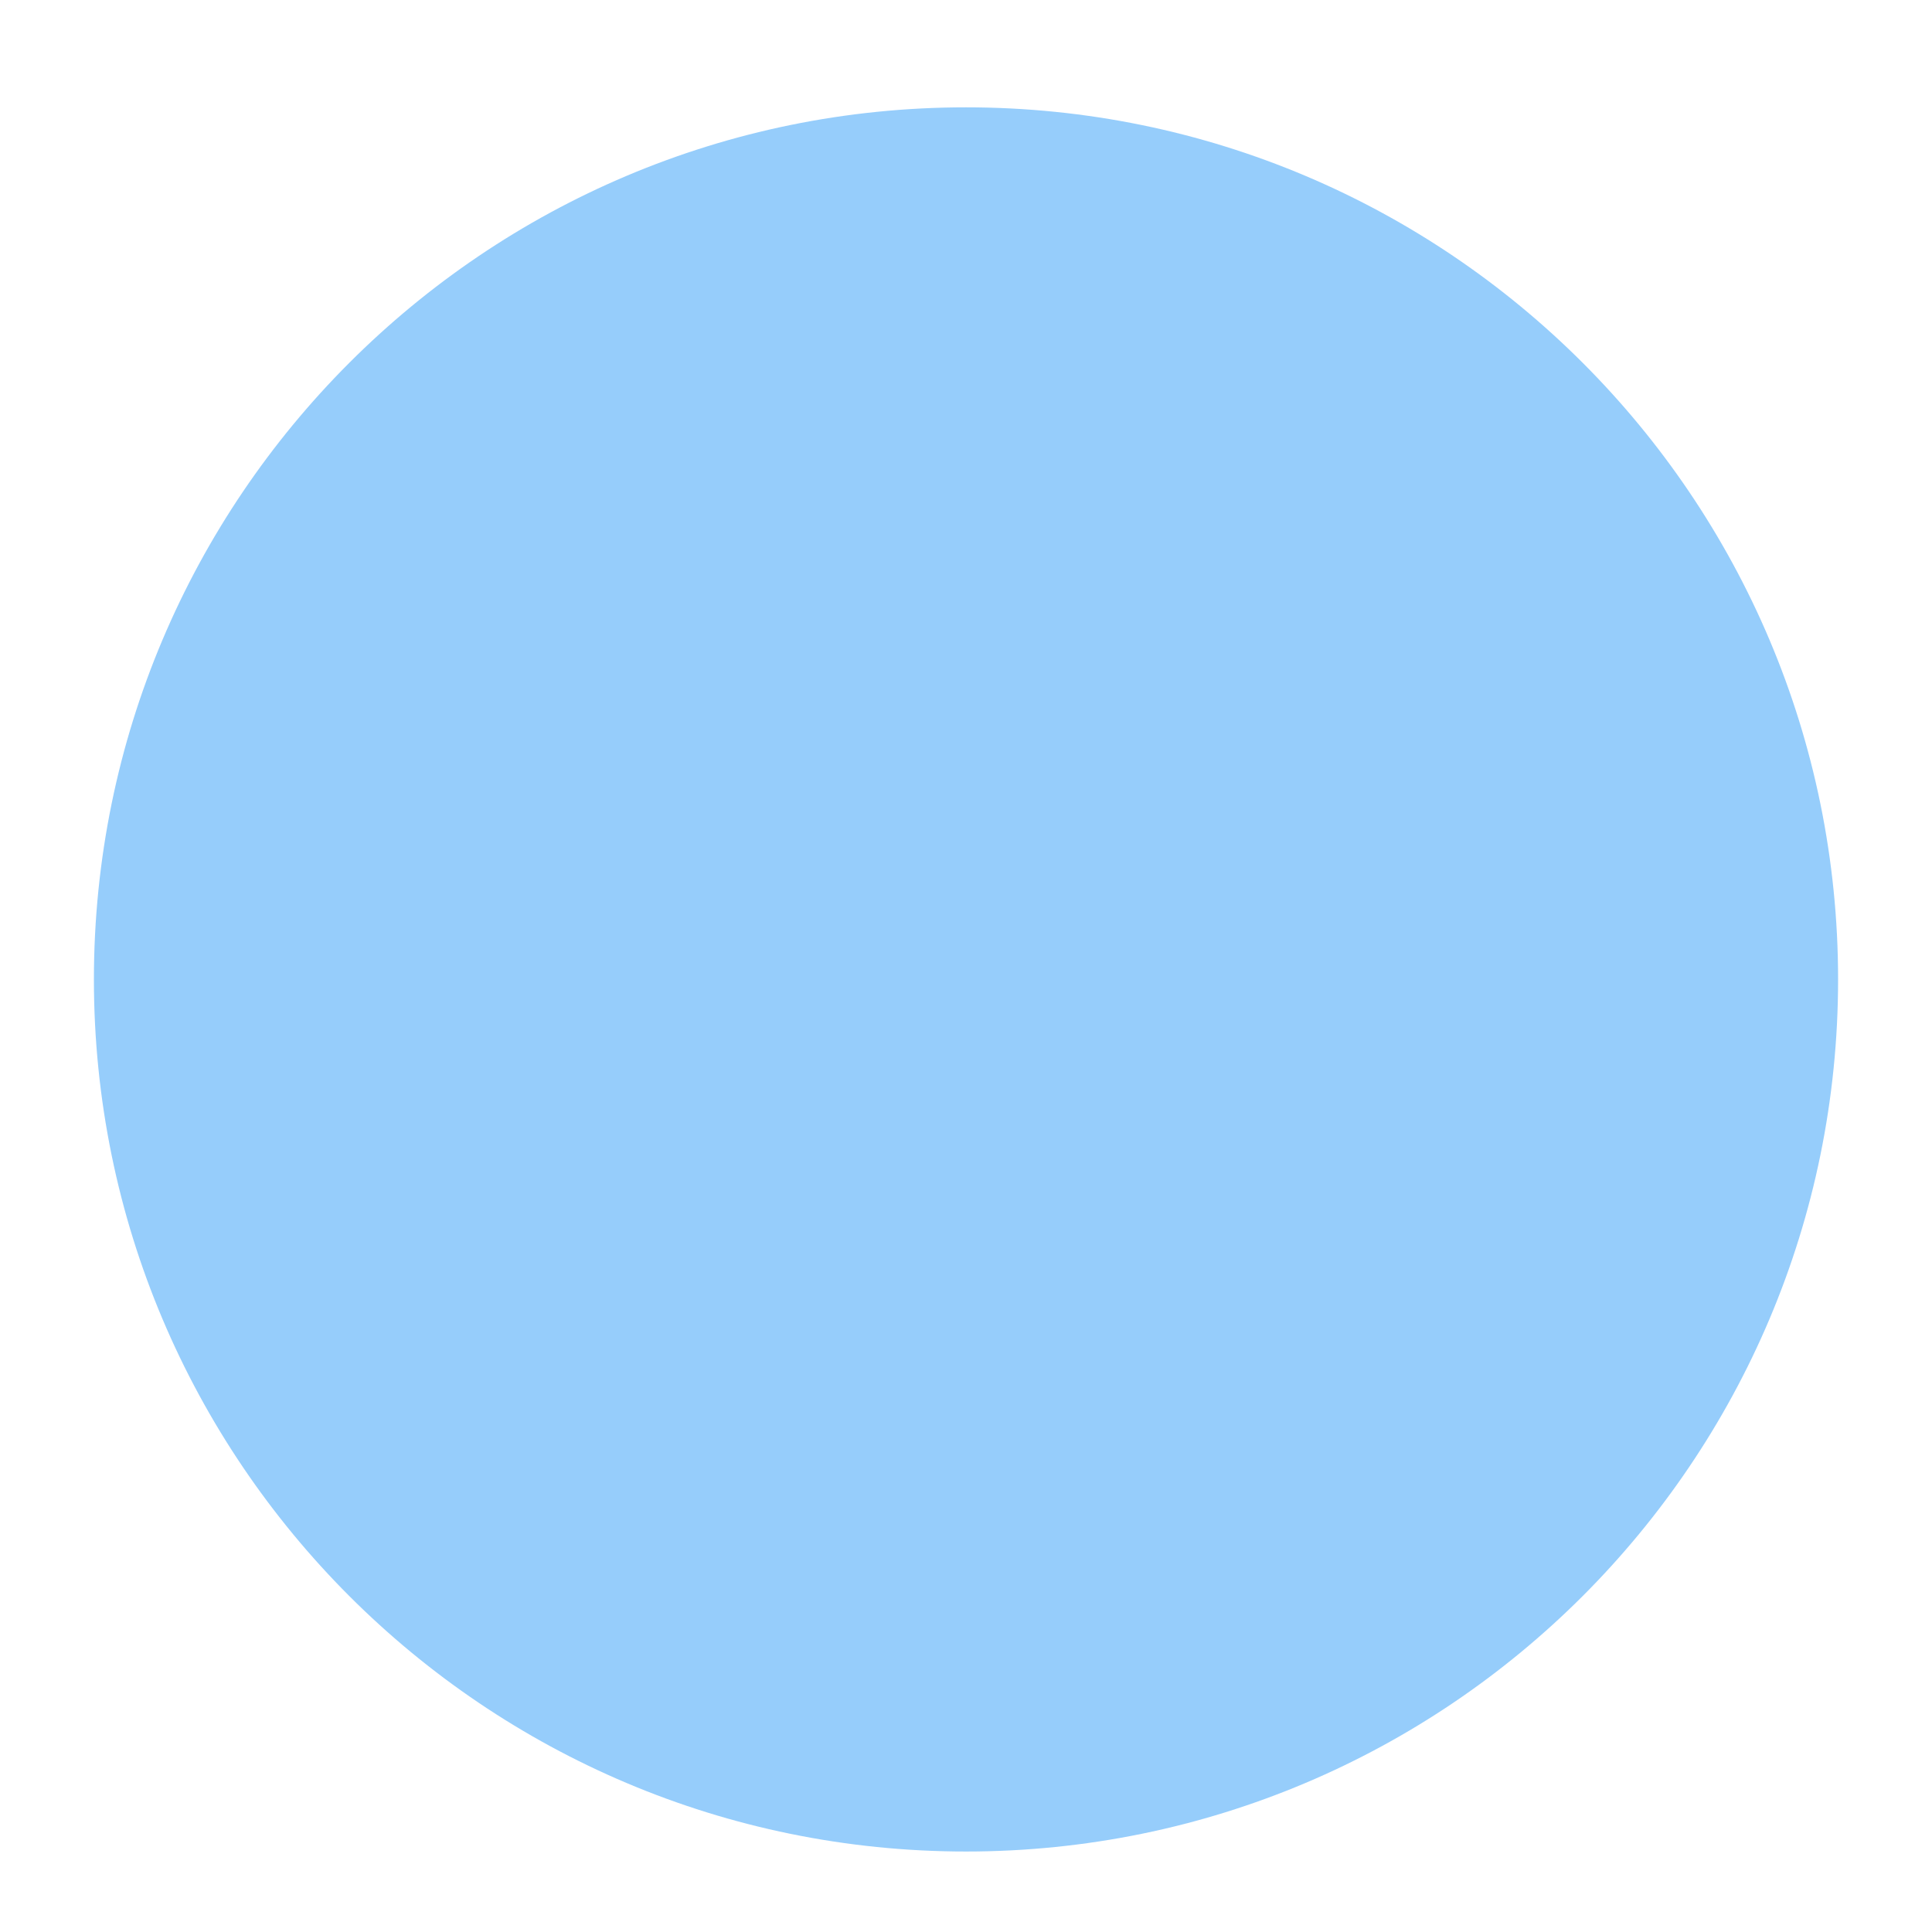
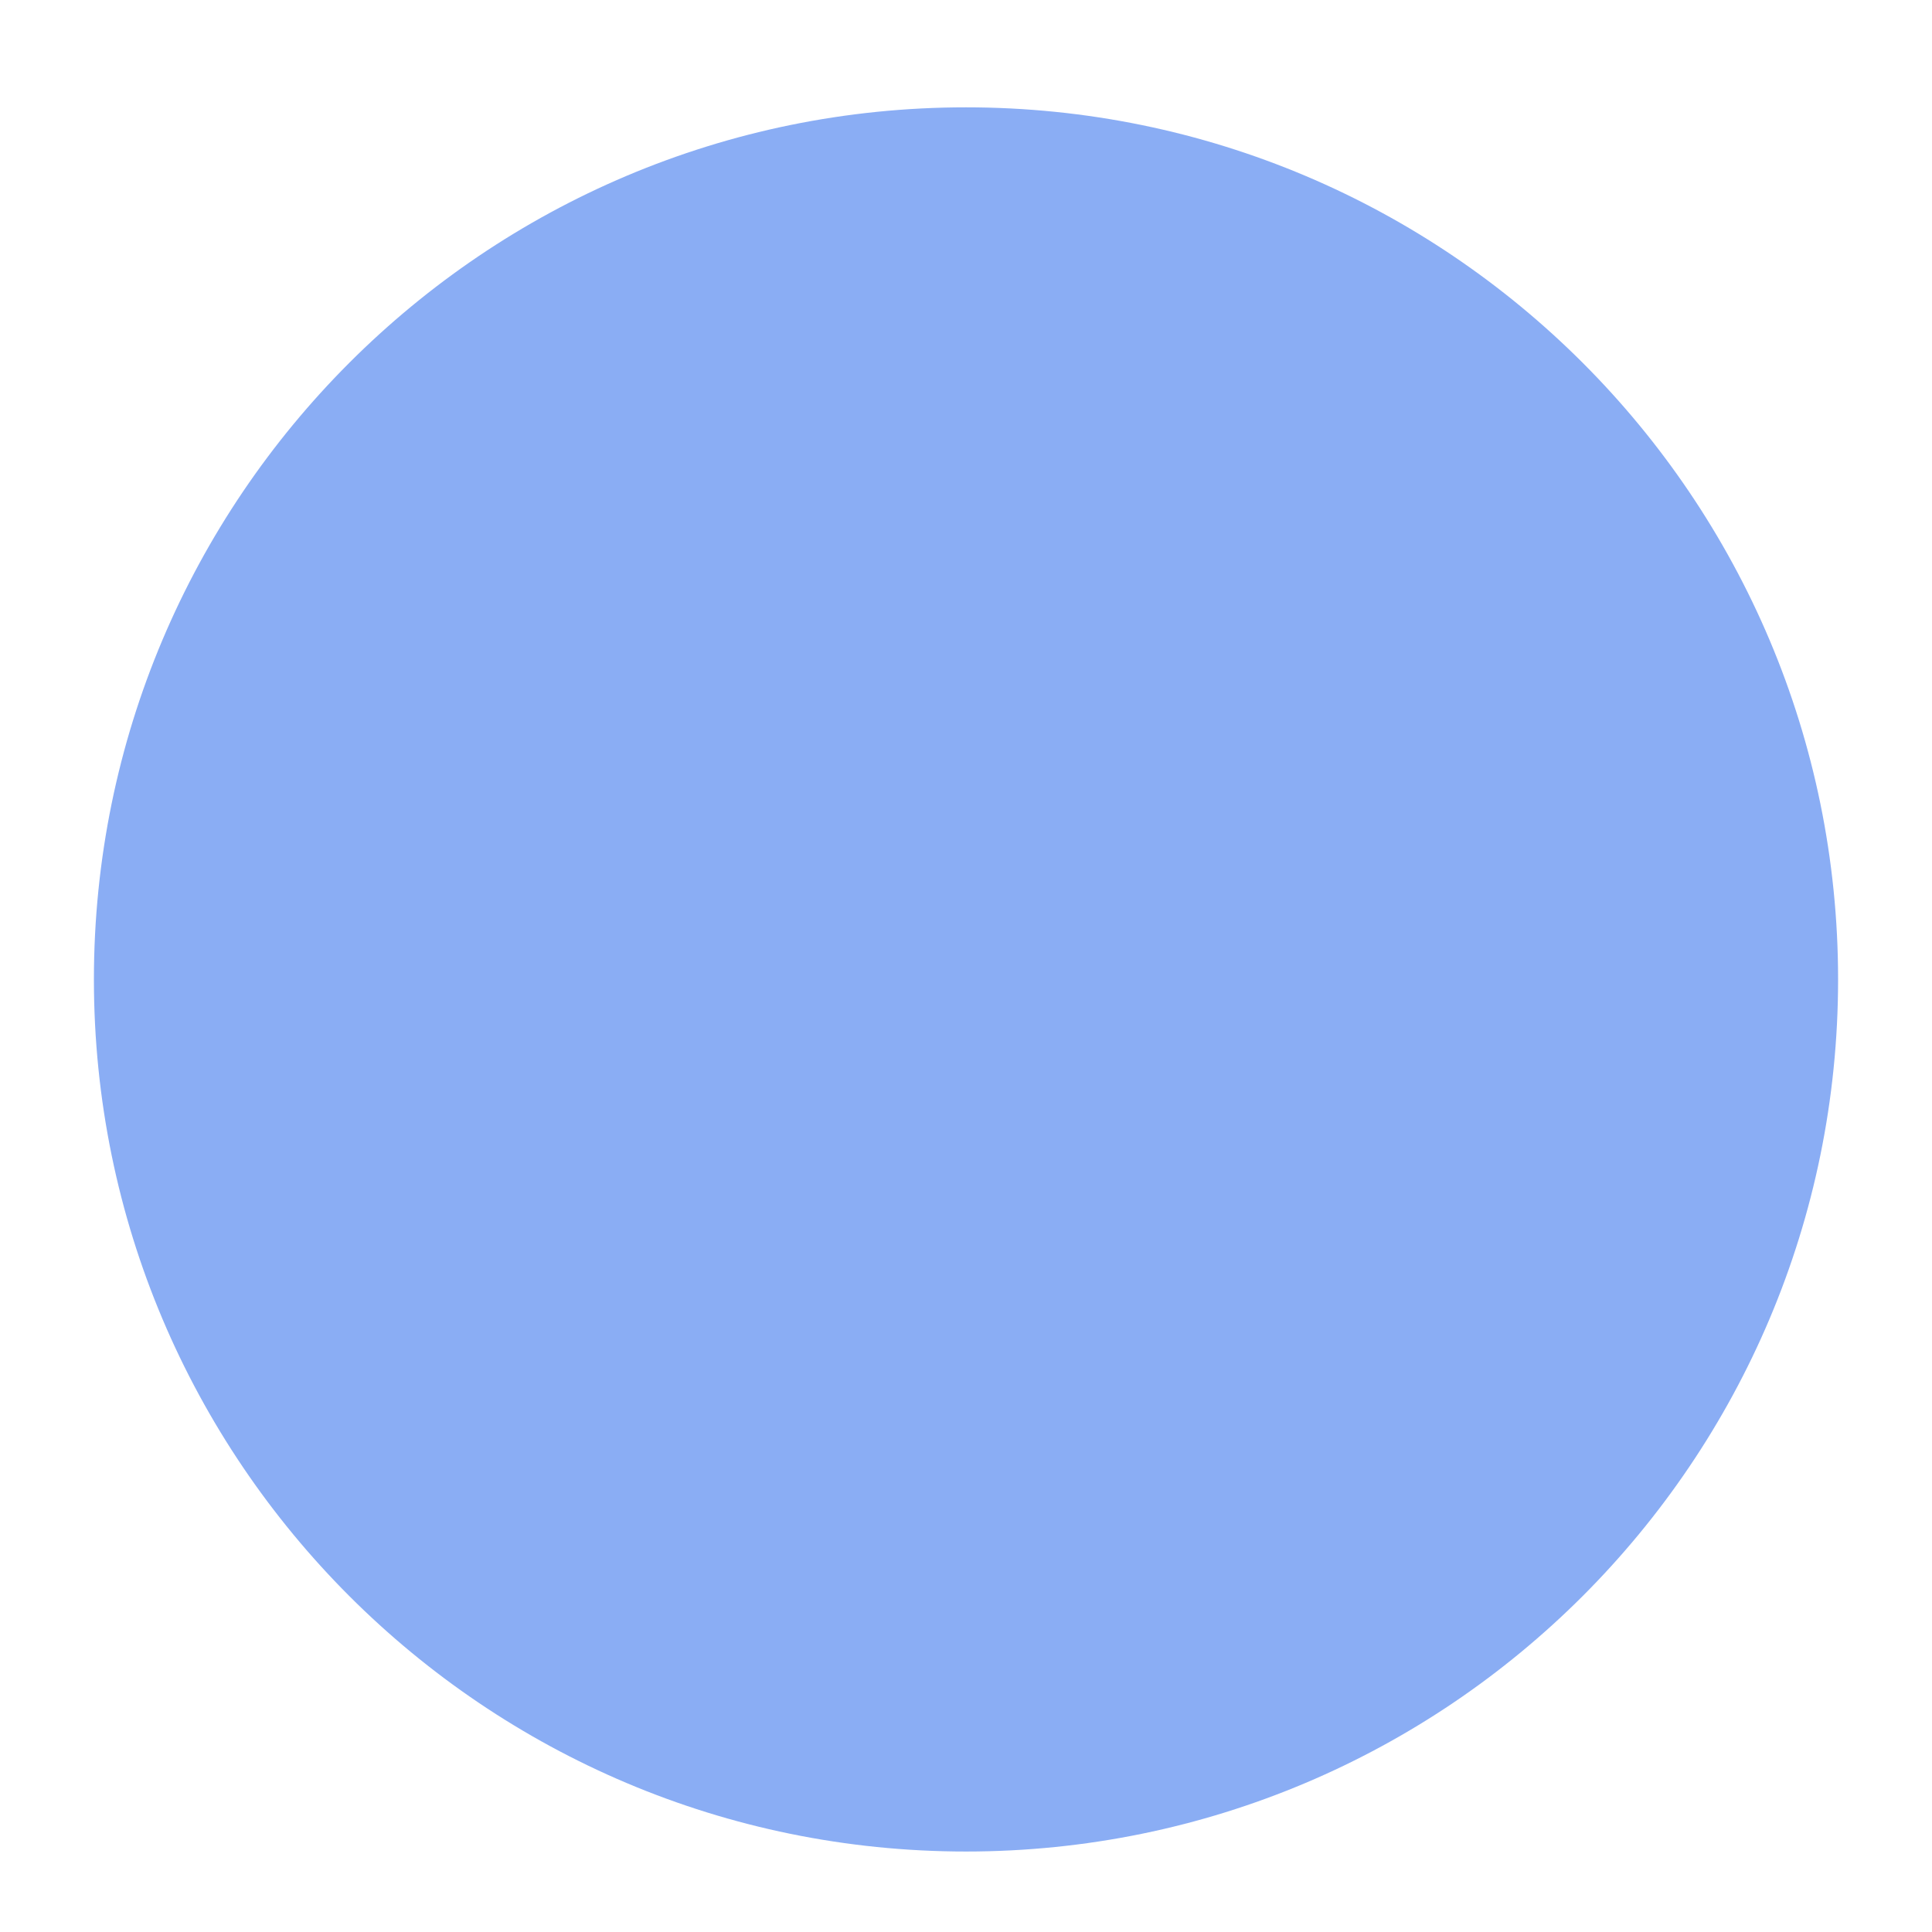
- <svg xmlns="http://www.w3.org/2000/svg" version="1.1" id="Layer_1" x="0px" y="0px" fill="#96CDFB" width="120px" height="120px" viewBox="0 0 120 120" enable-background="new 0 0 120 120" xml:space="preserve">
+ <svg xmlns="http://www.w3.org/2000/svg" version="1.1" id="Layer_1" x="0px" y="0px" fill="#8aadf4" width="120px" height="120px" viewBox="0 0 120 120" enable-background="new 0 0 120 120" xml:space="preserve">
  <circle cx="60" cy="60.834" r="54.167" />
</svg>
